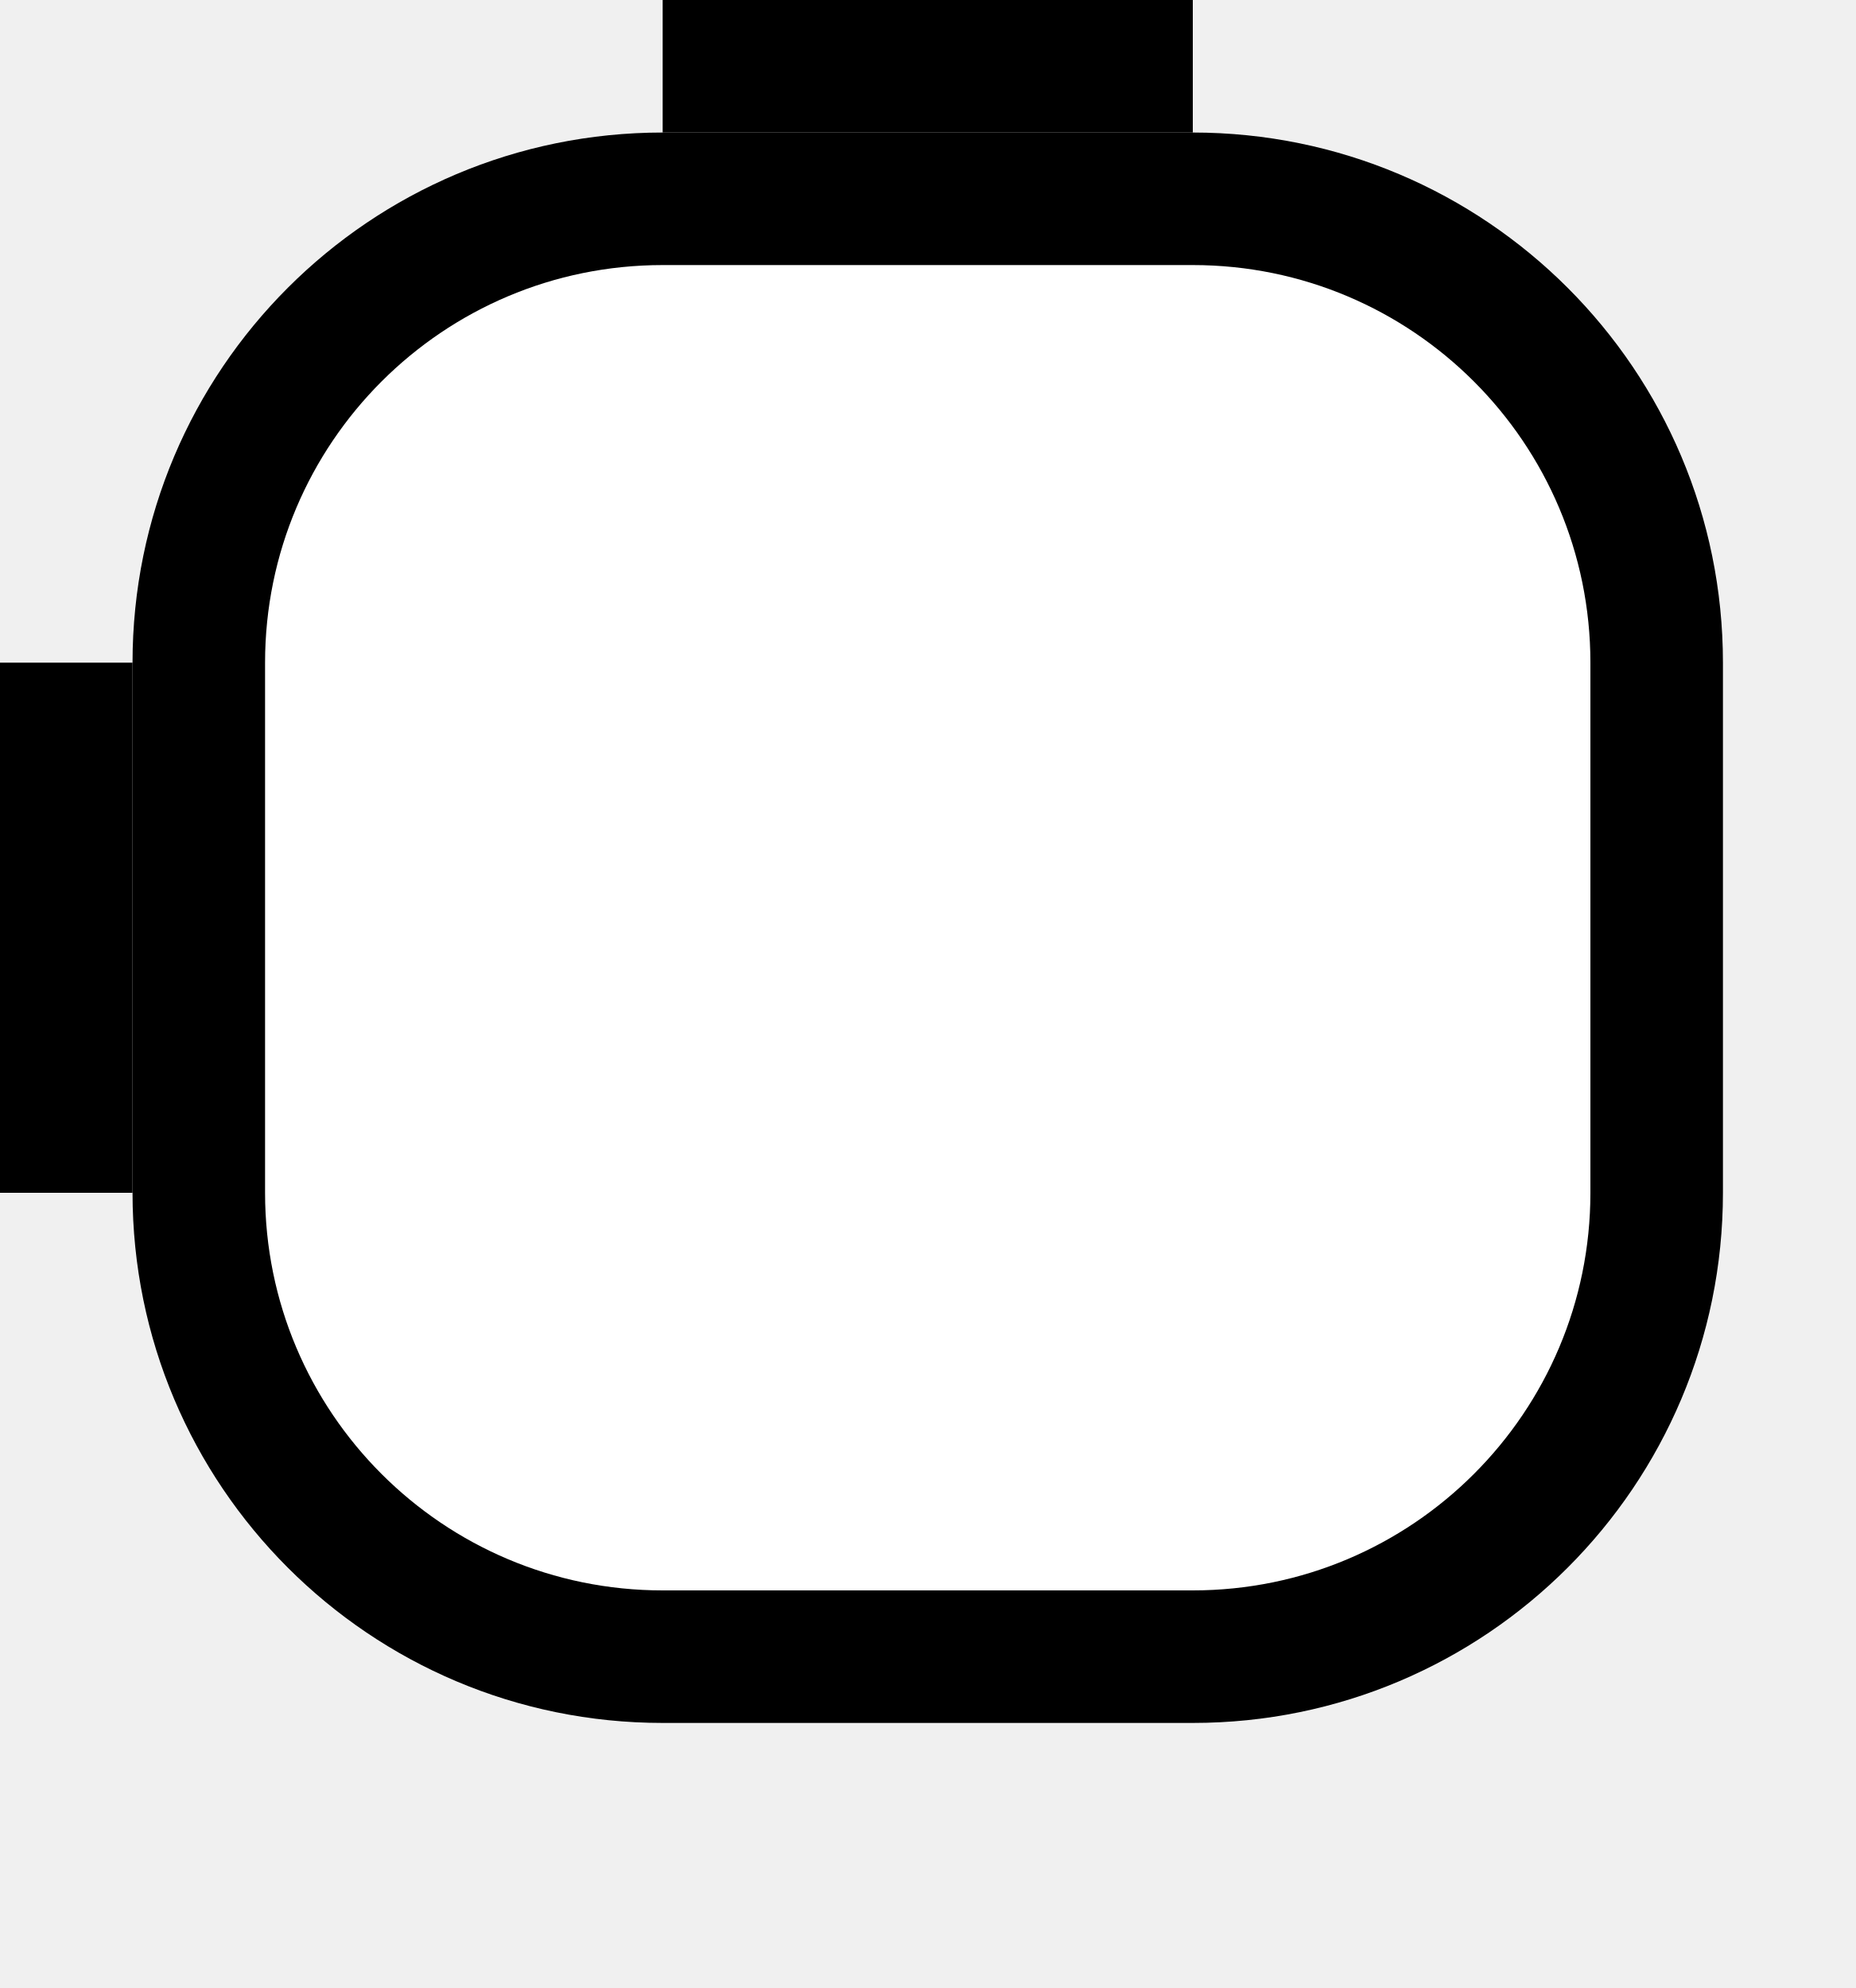
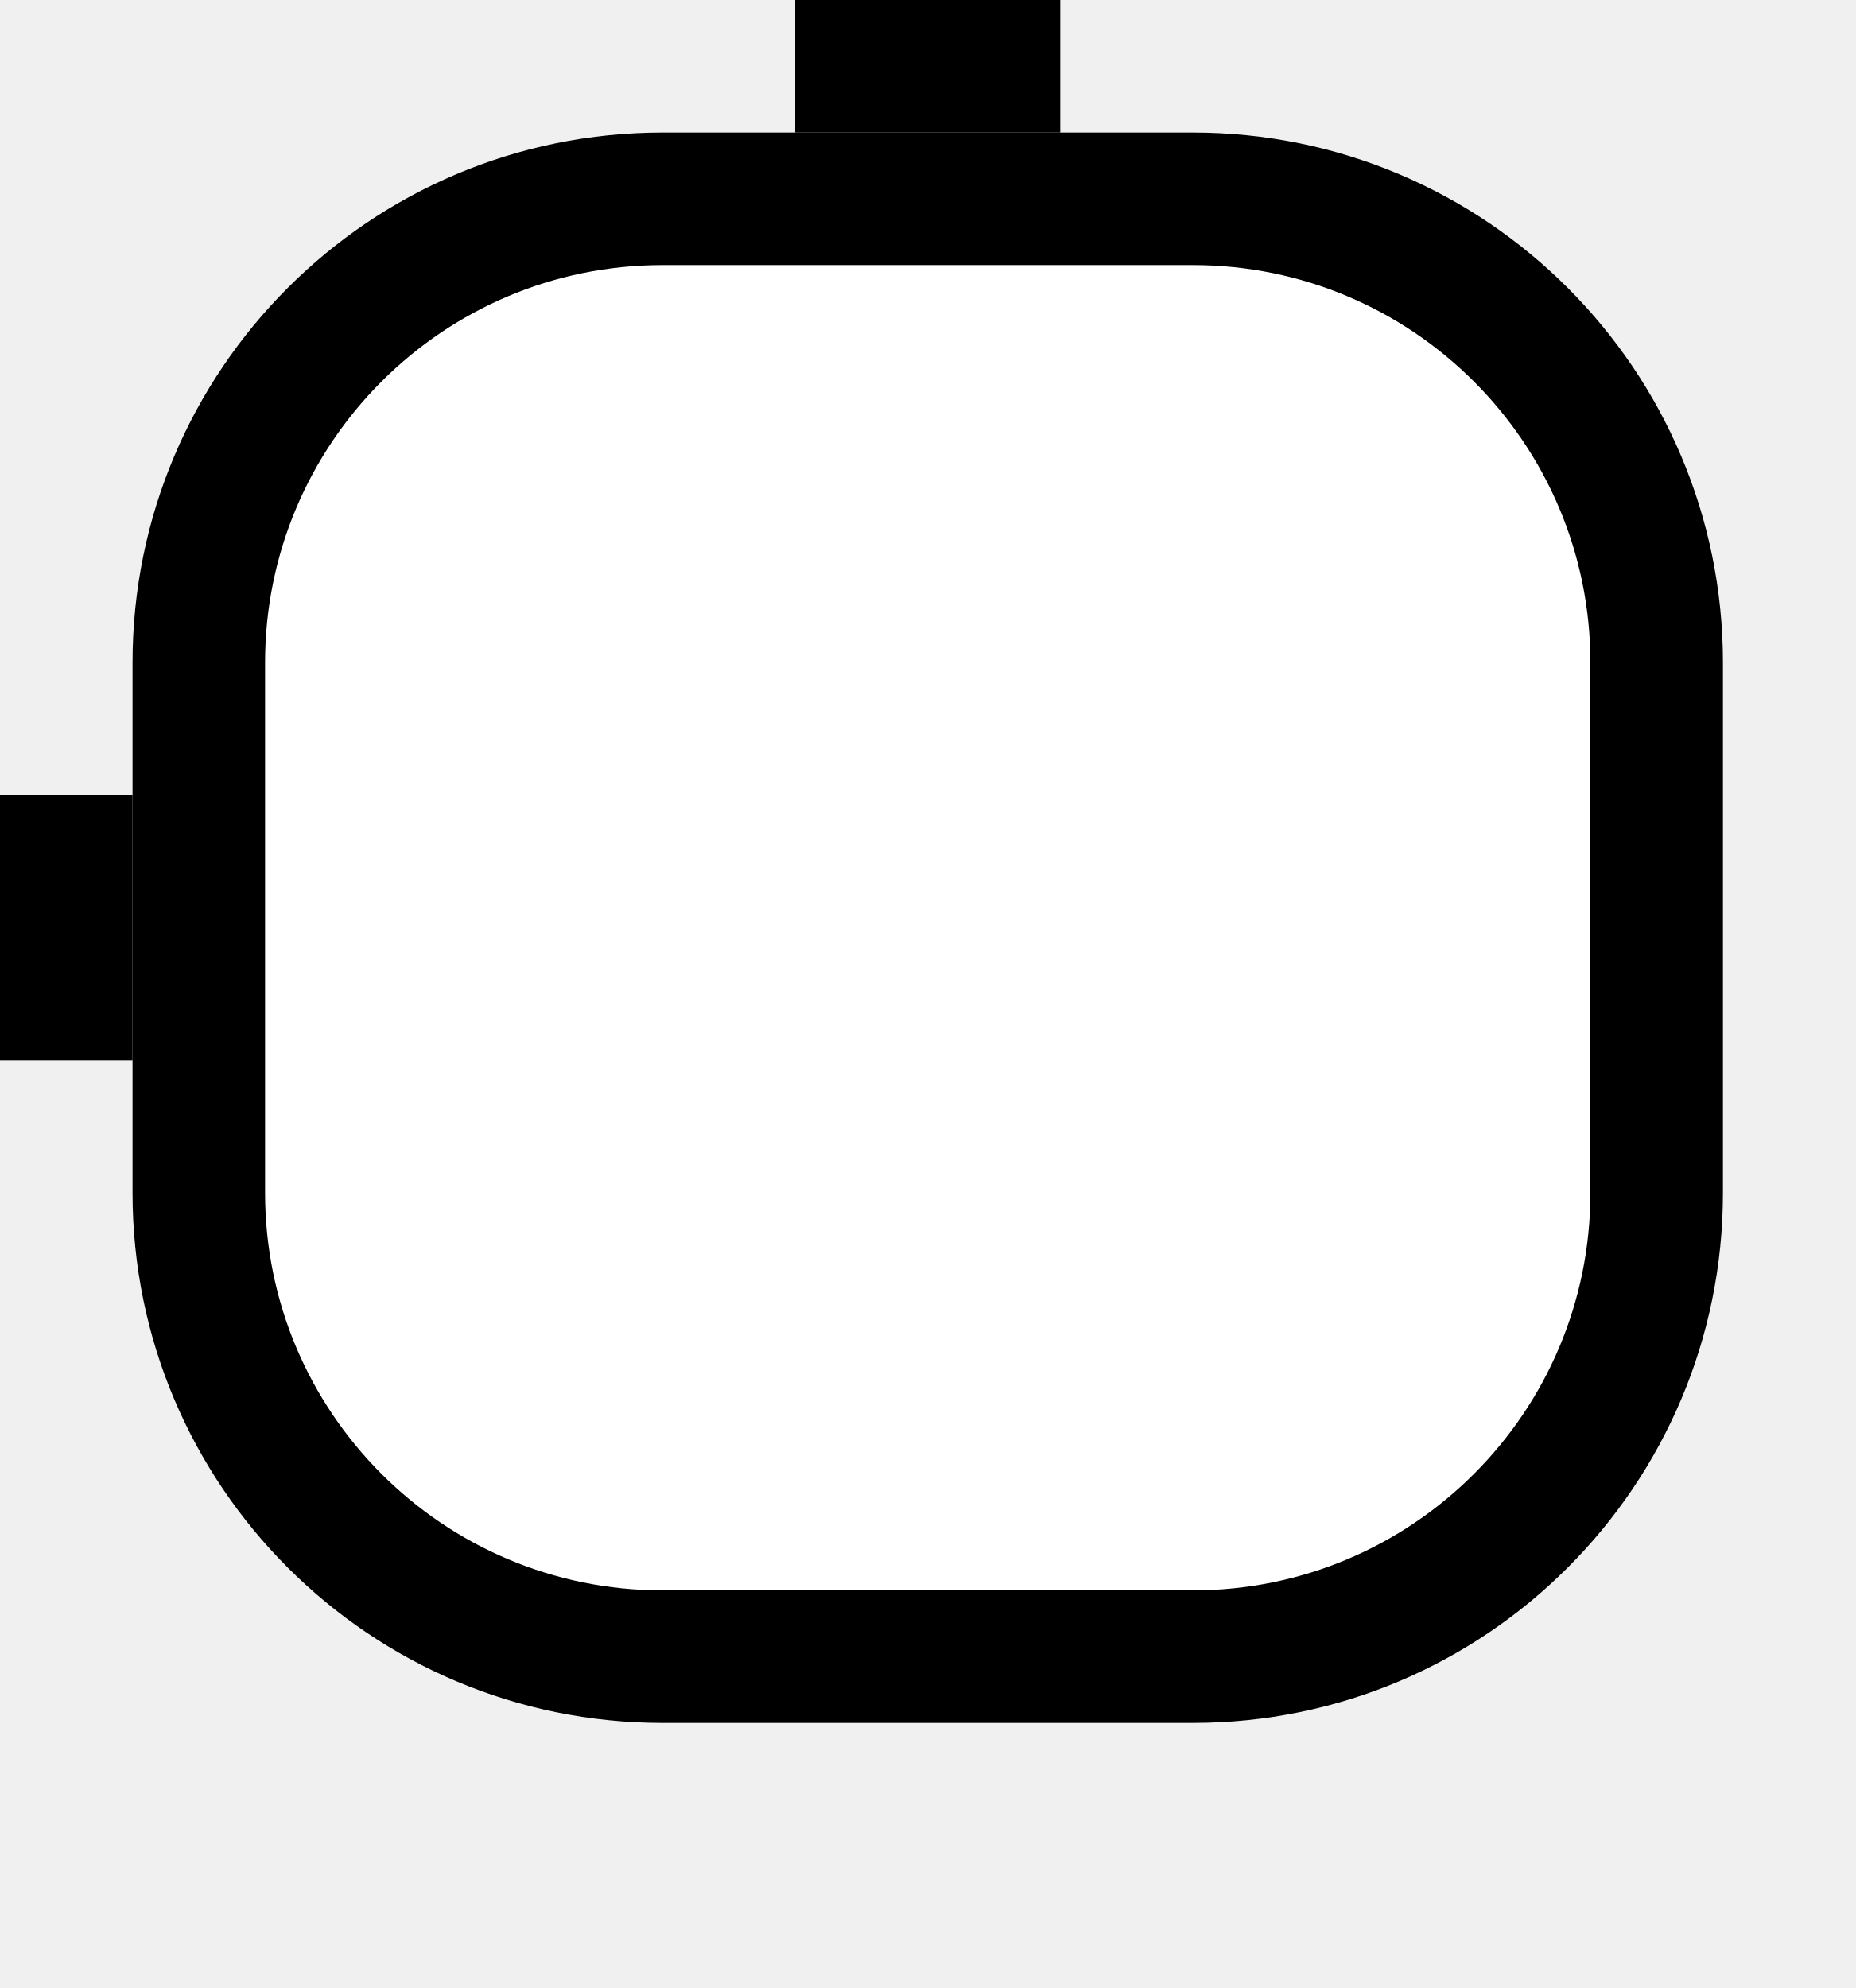
<svg xmlns="http://www.w3.org/2000/svg" width="14" height="15" viewBox="0 0 14 15" id="svg2" version="1.1">
  <defs id="defs4" />
  <g id="layer1" transform="translate(0,-1037.362)">
    <rect style="fill:#000000;fill-opacity:1;fill-rule:evenodd;stroke:none;stroke-width:1px;stroke-linecap:butt;stroke-linejoin:miter;stroke-opacity:1" id="rect3338" width="12" height="12" x="1" y="1038.362" ry="4" rx="4" />
-     <rect style="fill:#000000;fill-opacity:1;stroke:none" id="rect4146" width="4" height="1" x="5" y="1037.362" ry="8.691406e-06" />
-     <rect style="fill:#000000;fill-opacity:1;stroke:none" id="rect4148" width="1" height="4" x="0" y="1042.362" ry="1.7382799e-05" />
+     <rect style="fill:#000000;fill-opacity:1;stroke:none;stroke-width:0.707" id="rect4146" width="2" height="1" x="6" y="1037.362" ry="8.691406e-06" />
+     <rect style="fill:#000000;fill-opacity:1;stroke:none;stroke-width:0.707" id="rect4148" width="1" height="2" x="0" y="1043.362" ry="8.691286e-06" />
    <rect style="opacity:1;fill:#ffffff;fill-opacity:1;stroke:none" id="rect4167" width="10" height="10" x="2" y="1039.362" ry="3" rx="3" />
  </g>
</svg>
